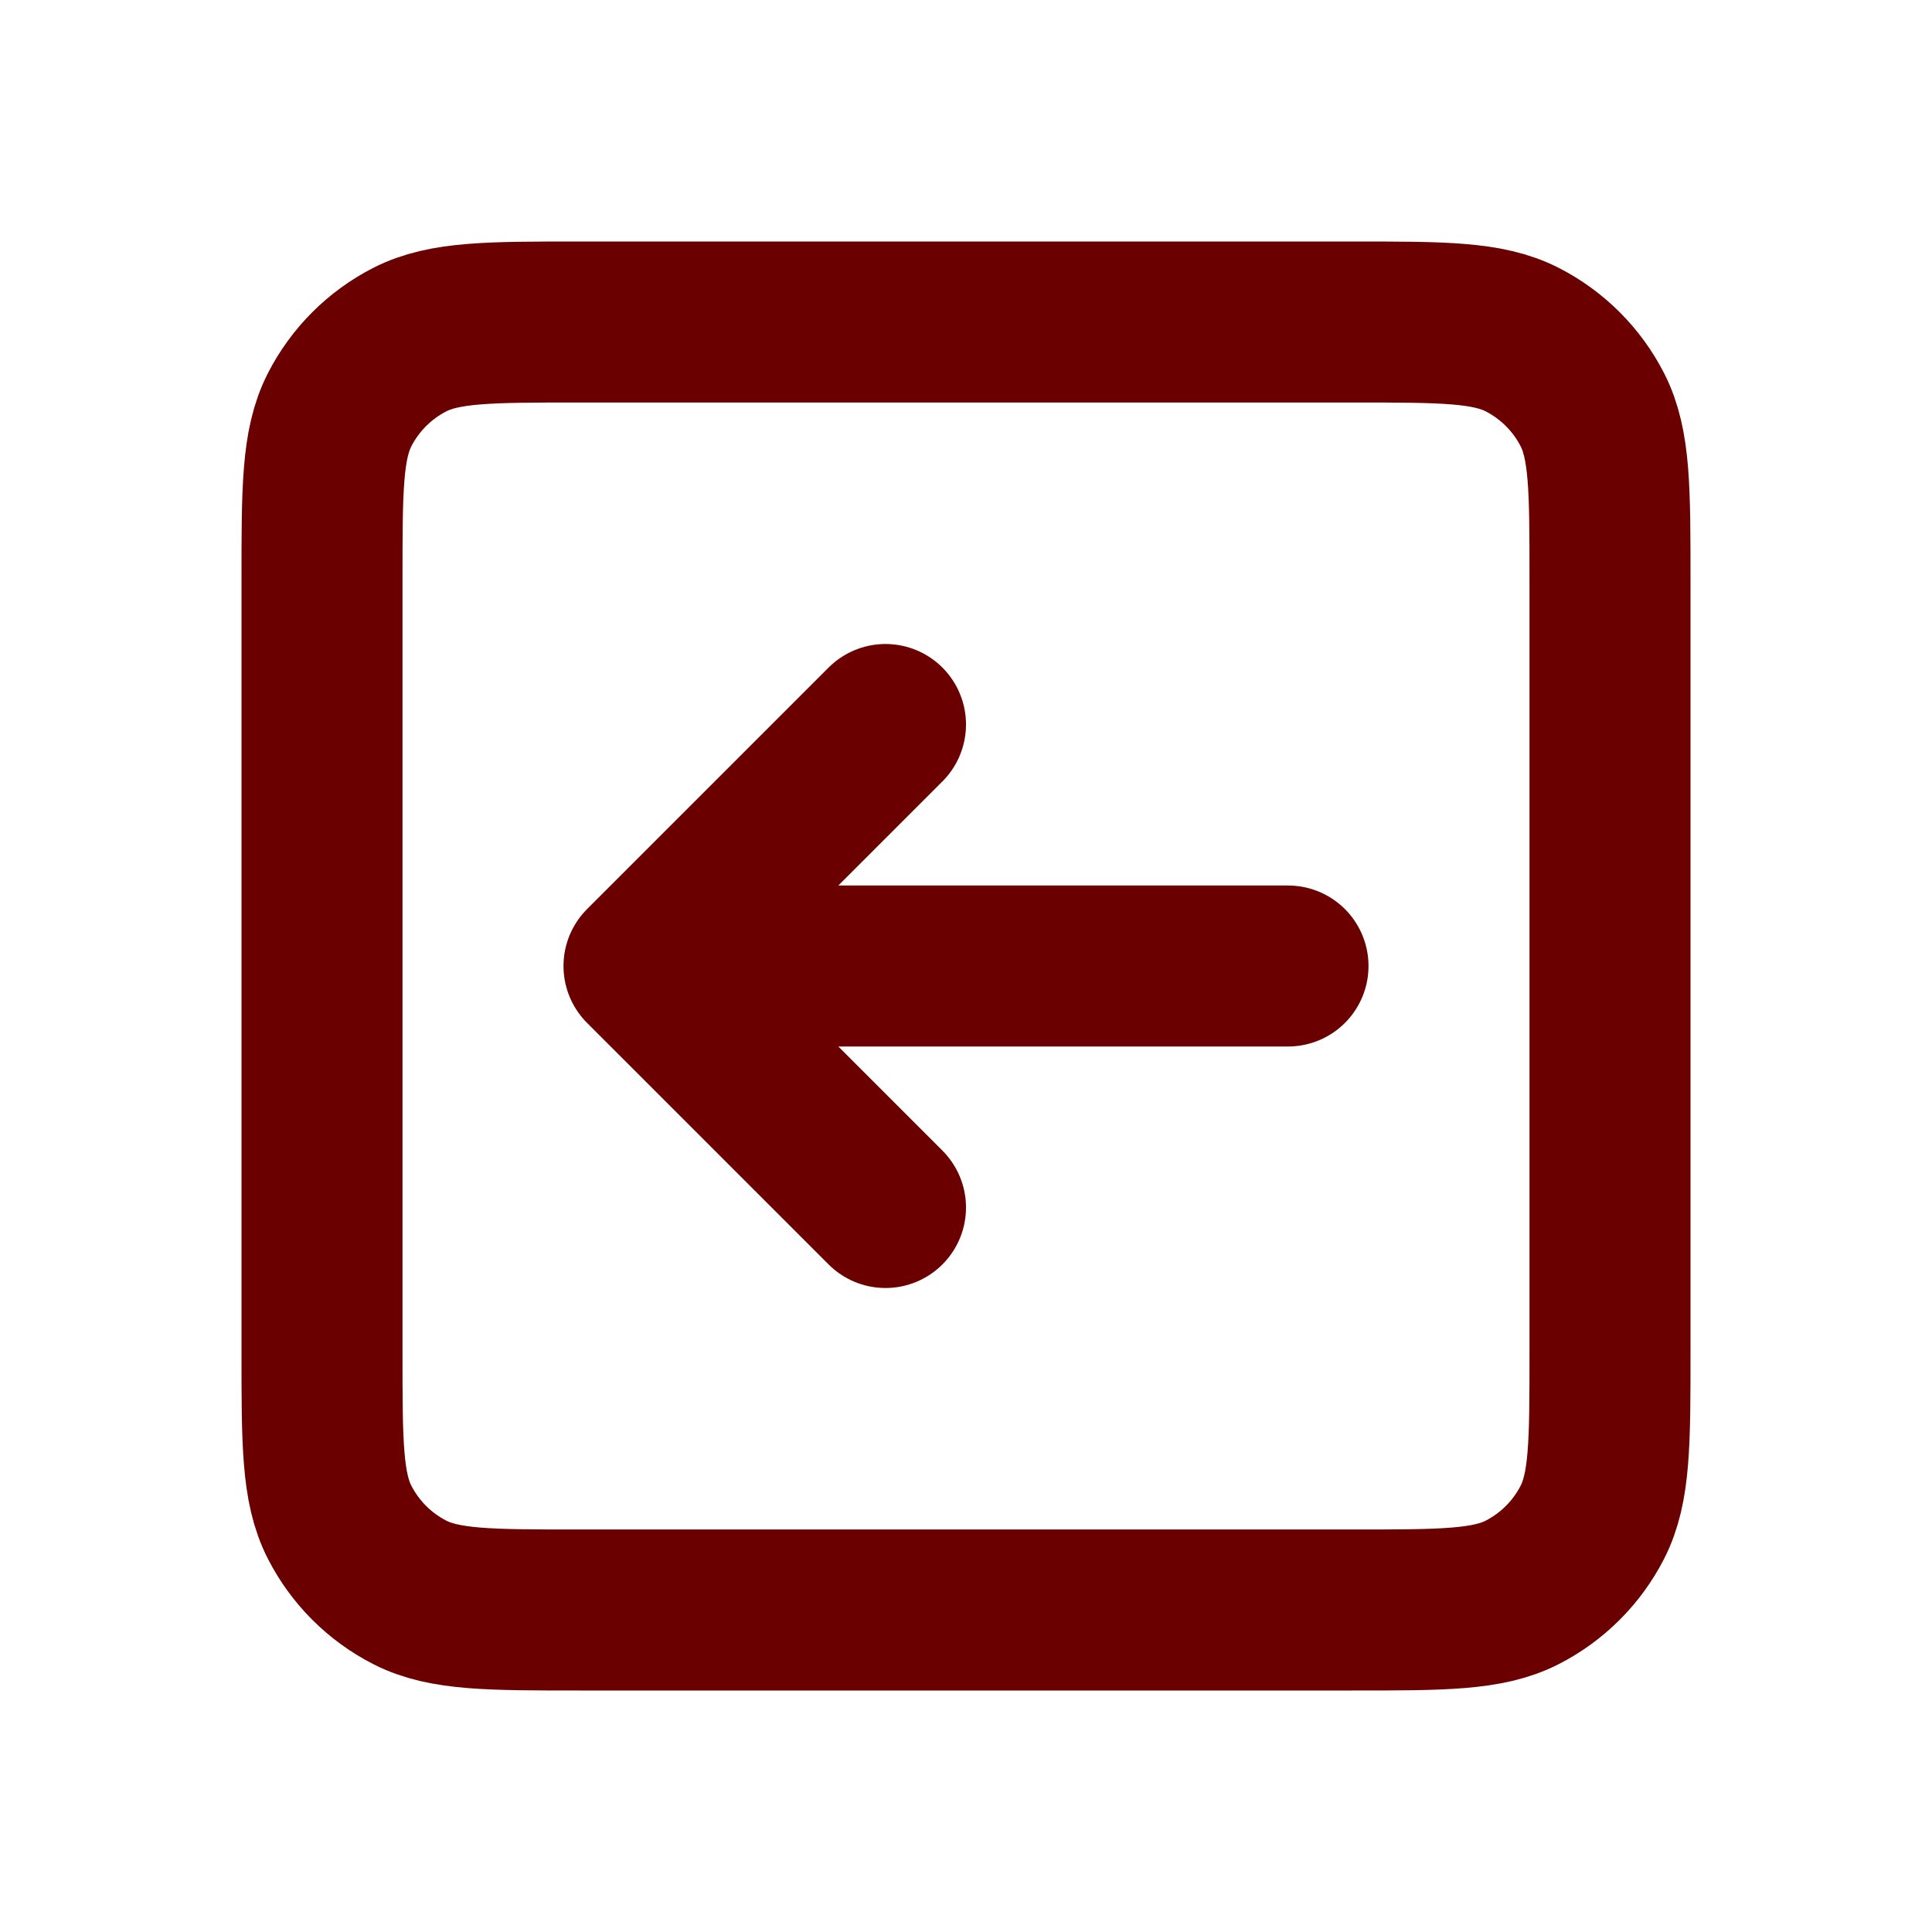
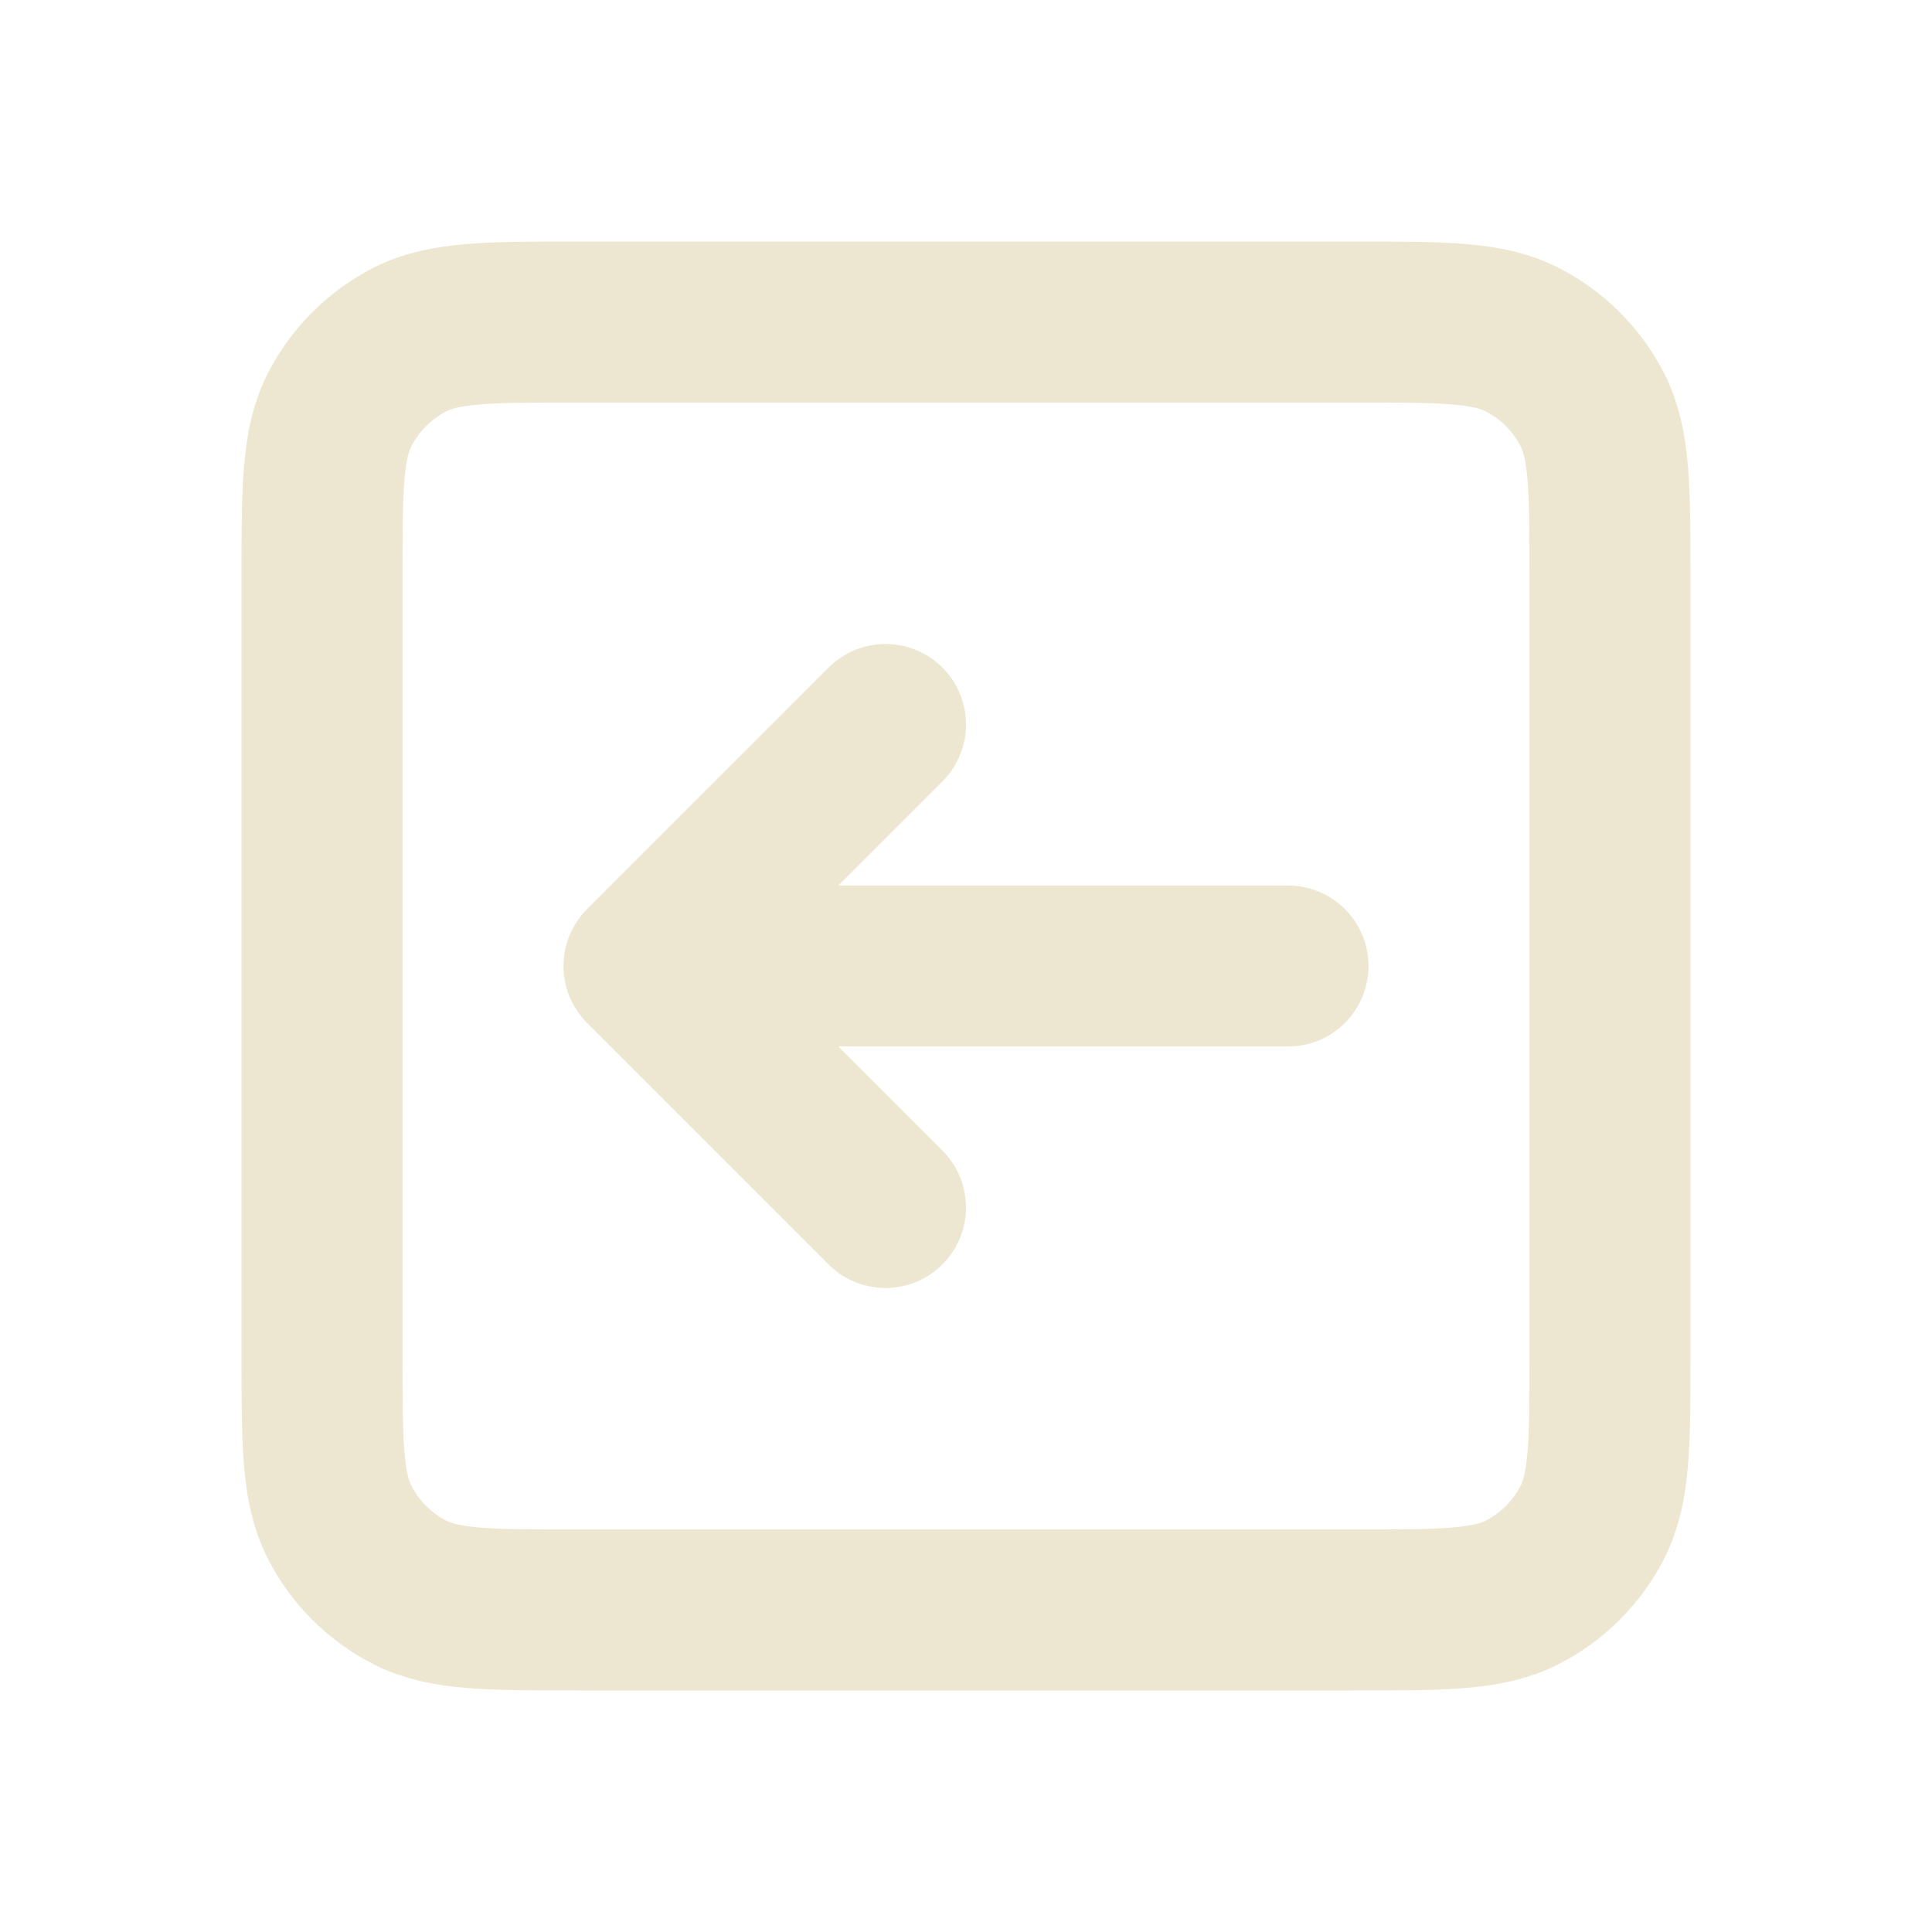
- <svg xmlns="http://www.w3.org/2000/svg" viewBox="0 0 24 24" fill="none" stroke="#6b0000">
+ <svg xmlns="http://www.w3.org/2000/svg" viewBox="0 0 24 24" fill="none" stroke="#ede7d1">
  <g id="SVGRepo_bgCarrier" stroke-width="0" />
  <g id="SVGRepo_tracerCarrier" stroke-linecap="round" stroke-linejoin="round" />
  <g id="SVGRepo_iconCarrier">
-     <path d="M11 9L8 12M8 12L11 15M8 12H16M7.2 20H16.8C17.92 20 18.48 20 18.908 19.782C19.284 19.59 19.59 19.284 19.782 18.908C20 18.48 20 17.92 20 16.8V7.2C20 6.08 20 5.52 19.782 5.092C19.59 4.716 19.284 4.41 18.908 4.218C18.48 4 17.92 4 16.8 4H7.2C6.08 4 5.52 4 5.092 4.218C4.716 4.41 4.41 4.716 4.218 5.092C4 5.52 4 6.08 4 7.2V16.8C4 17.92 4 18.48 4.218 18.908C4.41 19.284 4.716 19.59 5.092 19.782C5.52 20 6.08 20 7.2 20Z" stroke="#6b0000" stroke-width="2" stroke-linecap="round" stroke-linejoin="round" />
+     <path d="M11 9L8 12M8 12L11 15M8 12H16M7.2 20H16.8C17.92 20 18.48 20 18.908 19.782C19.284 19.59 19.59 19.284 19.782 18.908C20 18.48 20 17.92 20 16.8V7.2C20 6.08 20 5.52 19.782 5.092C19.59 4.716 19.284 4.41 18.908 4.218C18.48 4 17.92 4 16.8 4H7.2C6.08 4 5.52 4 5.092 4.218C4.716 4.41 4.41 4.716 4.218 5.092C4 5.52 4 6.08 4 7.2V16.8C4 17.92 4 18.48 4.218 18.908C4.41 19.284 4.716 19.59 5.092 19.782C5.52 20 6.08 20 7.2 20Z" stroke="#ede7d1" stroke-width="2" stroke-linecap="round" stroke-linejoin="round" />
  </g>
</svg>
